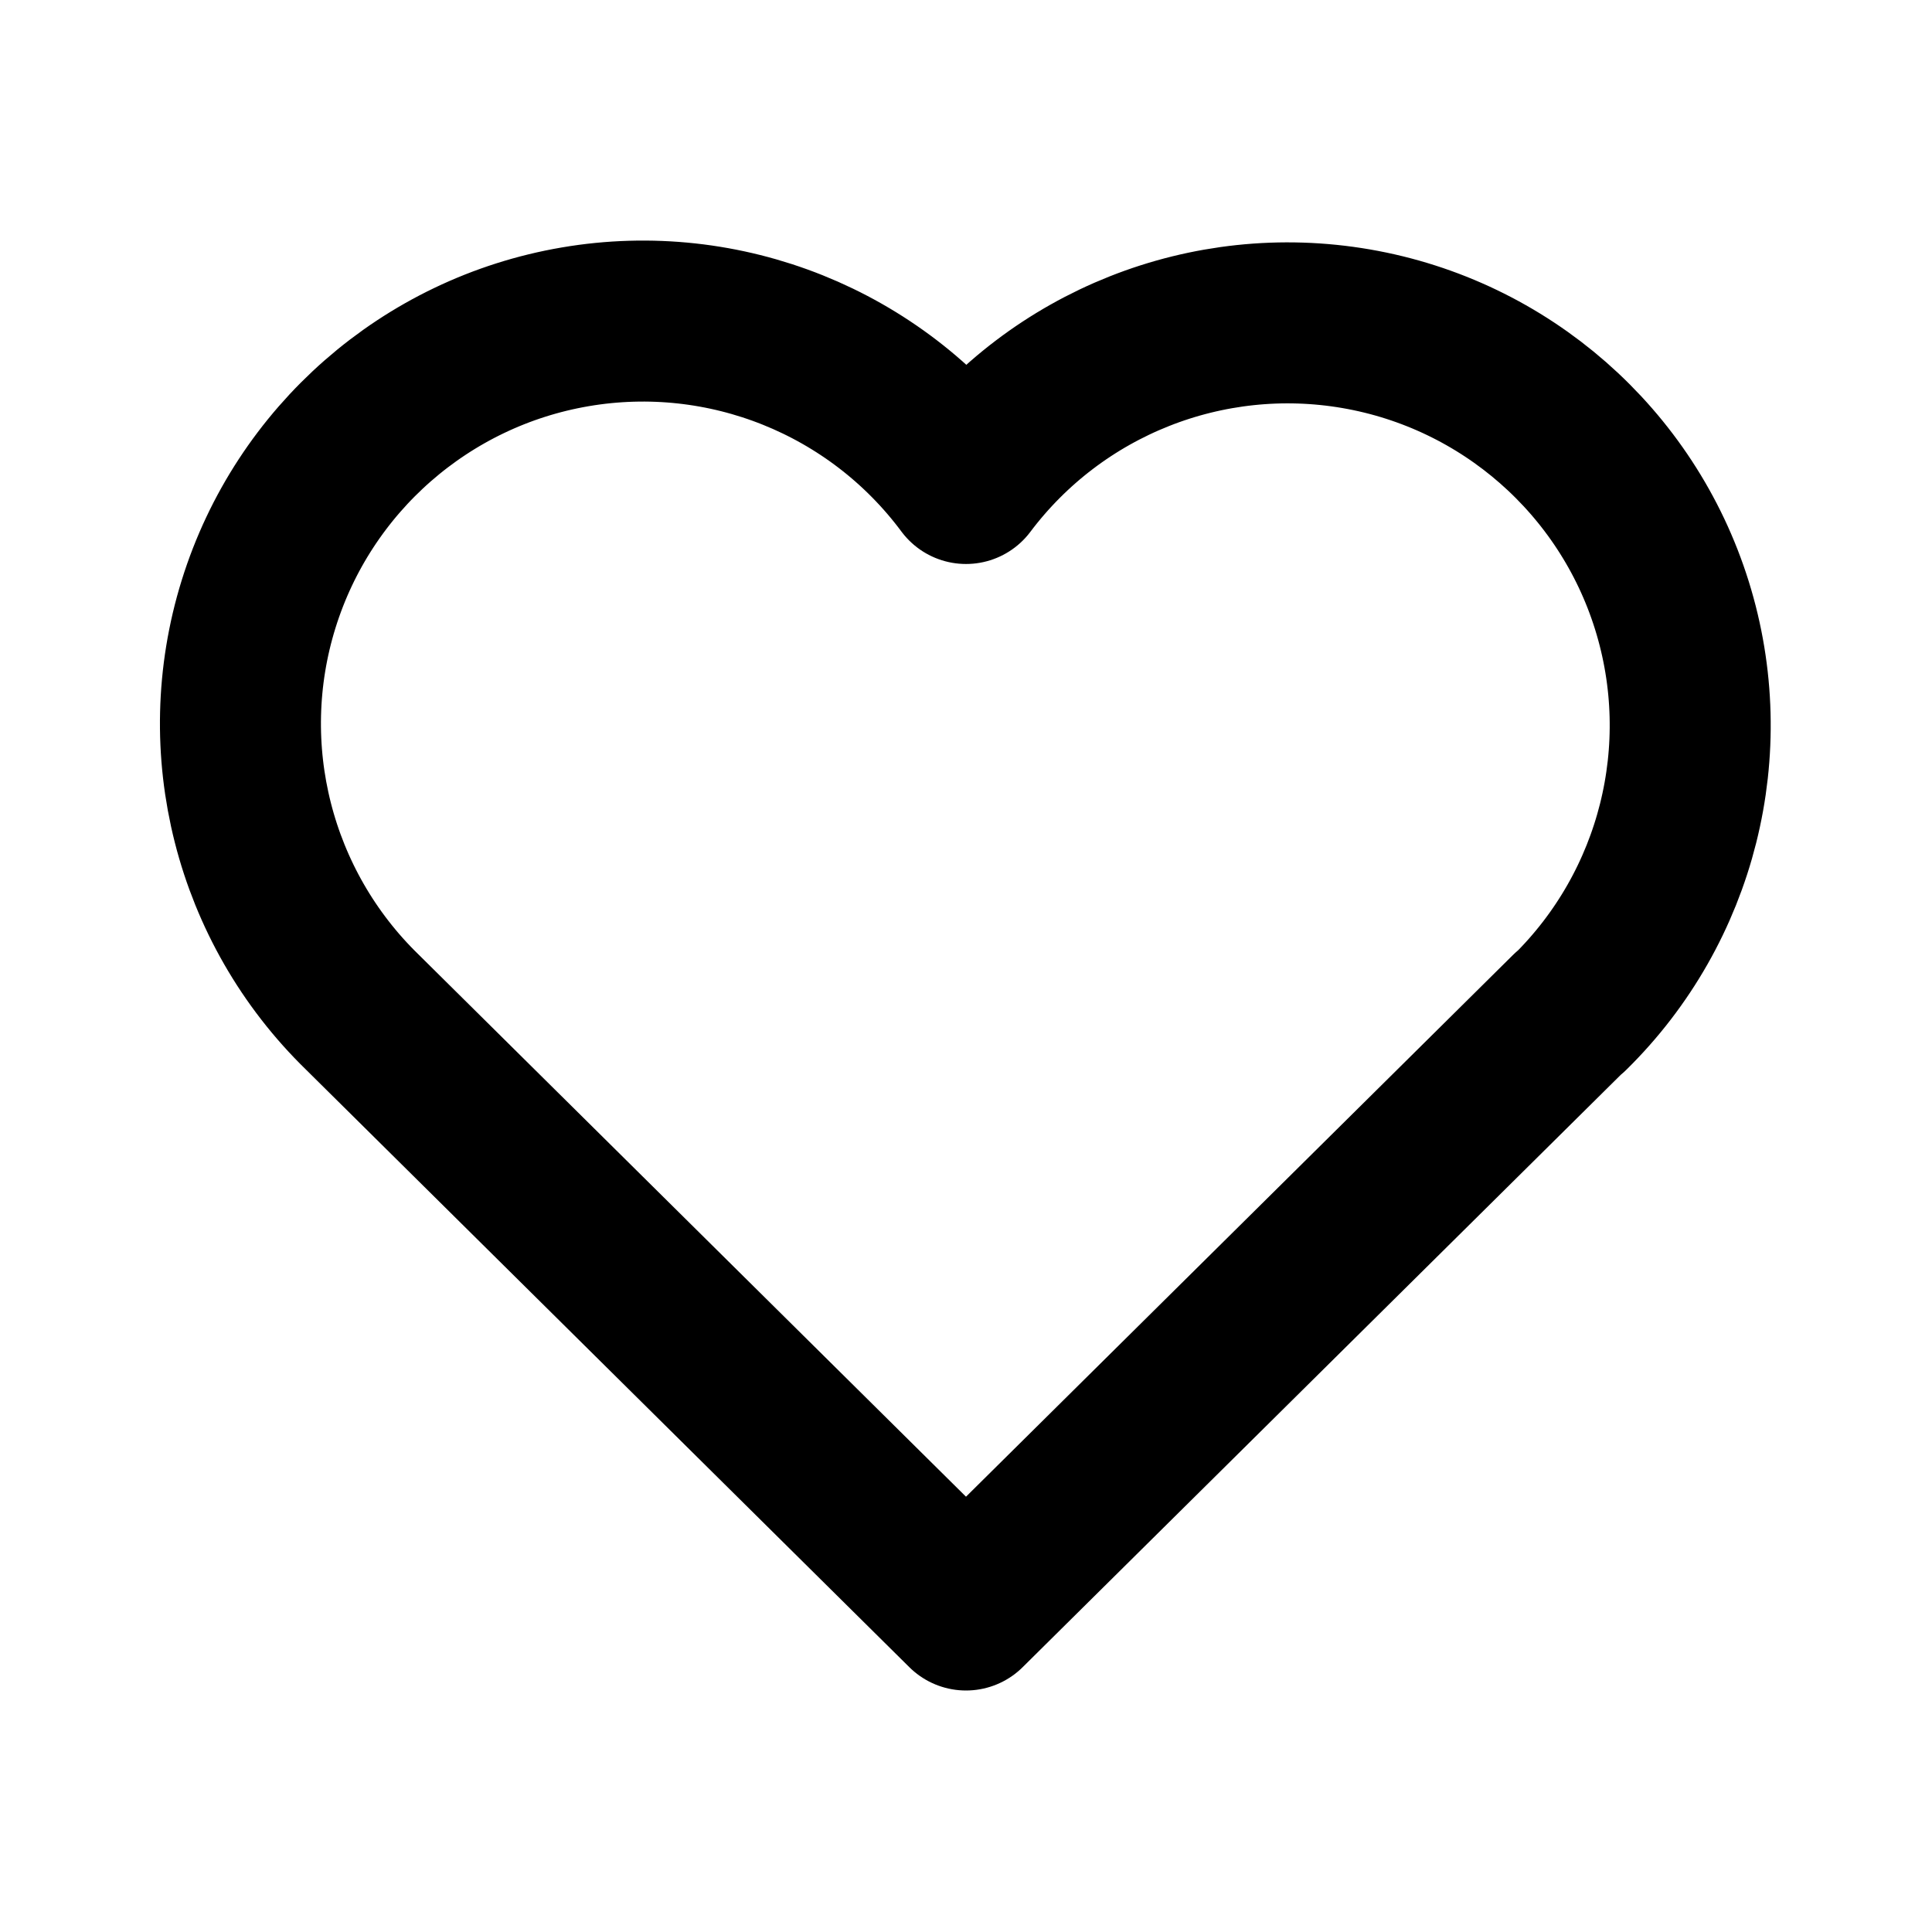
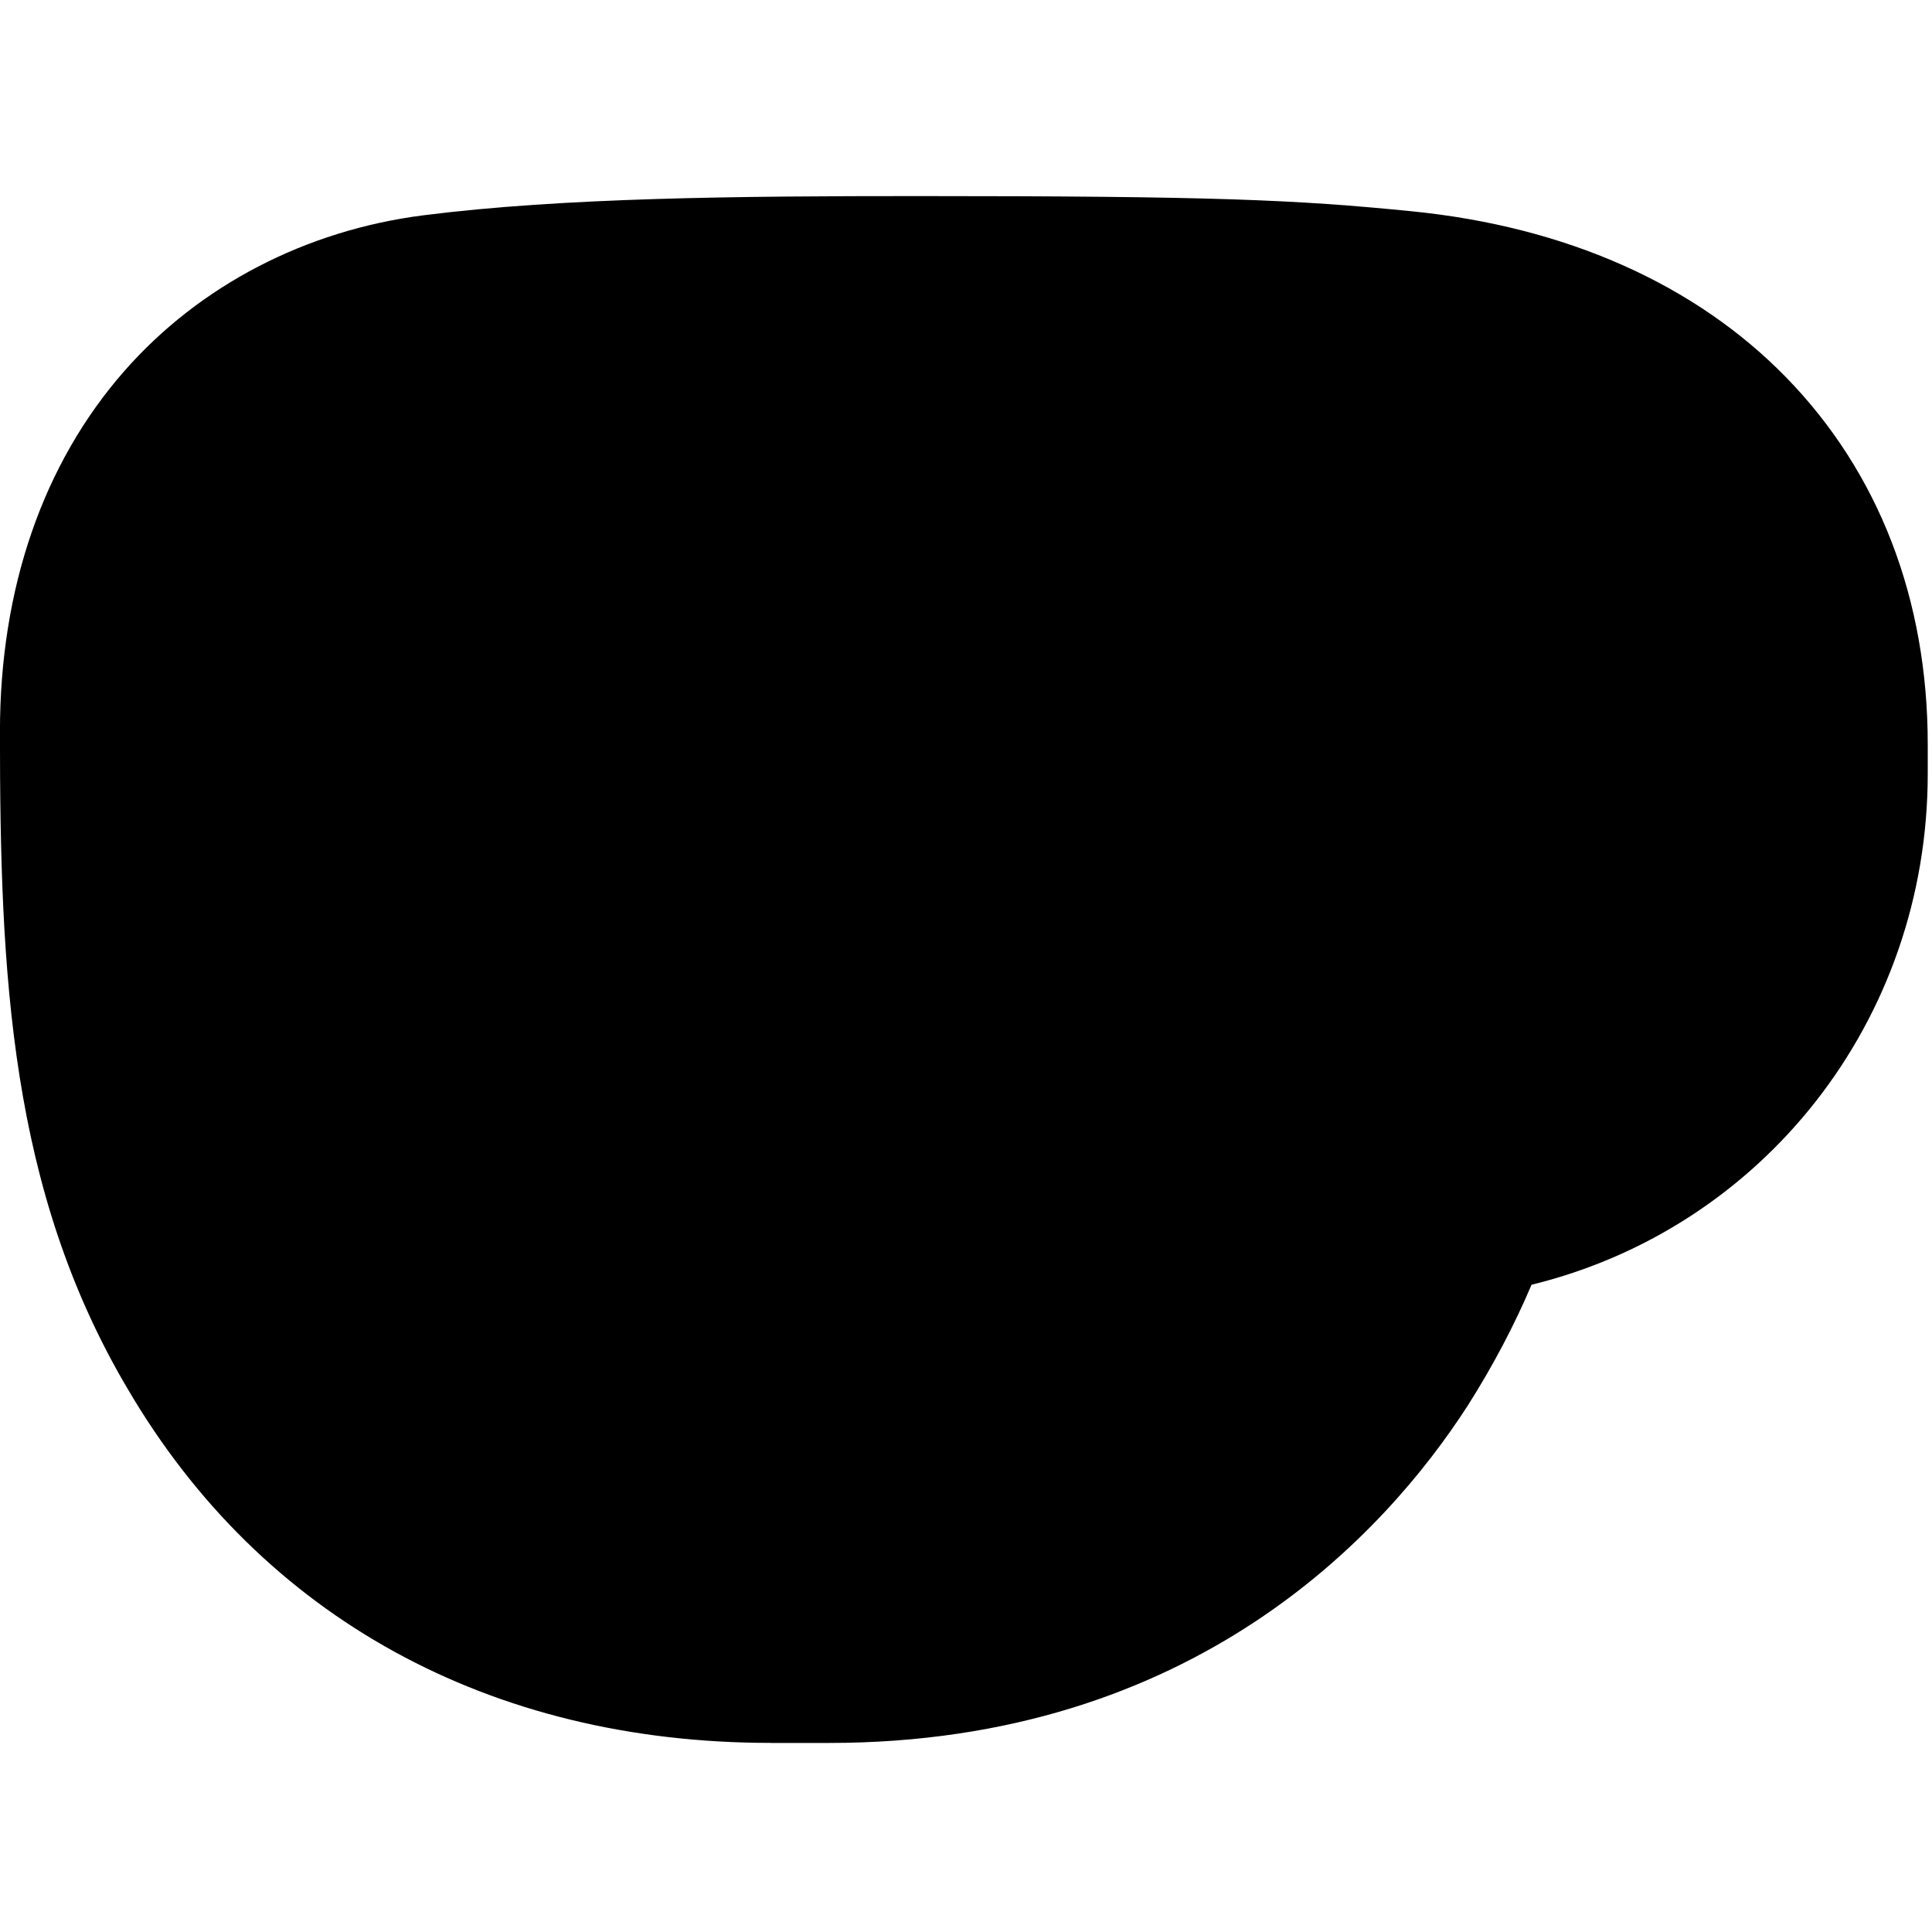
- <svg xmlns="http://www.w3.org/2000/svg" class="icon icon-tabler icon-tabler-heart" width="24" height="24" viewBox="0 0 24 24" stroke-width="2" stroke="currentColor" fill="none" stroke-linecap="round" stroke-linejoin="round">
-   <path stroke="none" d="M0 0h24v24H0z" fill="none" />
-   <path d="M19.5 12.572l-7.5 7.428l-7.5 -7.428a5 5 0 1 1 7.5 -6.566a5 5 0 1 1 7.5 6.572" />
+ <svg xmlns="http://www.w3.org/2000/svg" width="24" height="24" viewBox="0 0 241 194" fill="currentColor" preserveAspectRatio="xMidYMid meet">
+   <path d="M96.134 193.911C61.131 193.911 32.66 178.256 15.972 149.829C1.198 124.912 -0.006 97.923 -0.006 67.766C-0.006 49.888 5.373 34.322 15.541 22.747C24.886 12.116 38.127 5.229 52.832 3.354C70.286 1.143 91.985 0.959 114.545 0.959C151.259 0.959 161.63 1.409 176.075 2.853C195.29 4.76 211.458 11.932 222.824 23.596C234.368 35.443 240.469 51.262 240.469 69.363V72.999C240.469 103.885 219.821 129.733 191.046 136.759C188.898 141.827 186.237 146.871 183.089 151.837L183.006 151.964C172.869 167.632 149.042 193.918 103.401 193.918H96.128L96.134 193.911Z" />
+   <path d="M174.568 17.977C160.927 16.615 151.38 16.159 114.552 16.159C90.908 16.159 70.901 16.387 54.764 18.433C33.395 21.164 15.206 37.529 15.206 67.767C15.206 98.007 16.796 121.422 29.074 142.107C42.943 165.751 66.13 178.707 96.141 178.707H103.414C140.242 178.707 160.25 159.156 170.253 143.698C174.574 136.874 177.754 130.058 179.801 123.234C205.947 120.96 225.27 99.362 225.27 72.994V69.358C225.27 40.943 206.631 21.164 174.574 17.977H174.568Z" />
+   <path d="M15.197 67.767C15.197 37.529 33.387 21.164 54.756 18.433C70.899 16.387 90.906 16.159 114.544 16.159C151.372 16.159 160.919 16.615 174.559 17.977C206.617 21.158 225.255 40.937 225.255 69.358V72.994C225.255 99.369 205.932 120.966 179.786 123.234C177.74 130.058 174.559 136.874 170.238 143.698C160.235 159.156 140.228 178.707 103.4 178.707H96.126C66.115 178.707 42.928 165.751 29.059 142.107C16.781 121.422 15.191 98.456 15.191 67.767" />
+   <path d="M32.247 67.99C32.247 97.317 34.065 116.184 43.613 133.689C54.523 153.924 74.302 161.653 96.812 161.653H103.857C133.411 161.653 147.736 147.329 155.693 134.829C159.558 128.462 162.966 121.417 164.784 112.547L166.147 106.864H174.332C192.521 106.864 208.208 92.09 208.208 73.217V69.808C208.208 48.667 195.024 37.523 172.058 34.799C159.102 33.665 151.372 33.208 114.538 33.208C89.76 33.208 72.027 33.436 58.615 35.483C39.748 38.213 32.241 48.895 32.241 67.99" />
+   <path d="M166.158 83.68C166.158 86.411 168.204 88.457 171.841 88.457C183.435 88.457 189.802 81.862 189.802 70.952C189.802 60.043 183.435 53.219 171.841 53.219C168.204 53.219 166.158 55.266 166.158 57.996V83.687V83.68Z" />
+   <path d="M54.532 82.32C54.532 95.732 62.033 107.326 71.581 116.424C77.948 122.562 87.951 128.93 94.769 133.022C96.815 134.157 98.861 134.841 101.136 134.841C103.866 134.841 106.134 134.157 107.959 133.022C114.782 128.93 124.779 122.562 130.919 116.424C140.694 107.332 148.195 95.738 148.195 82.32C148.195 67.767 137.286 54.812 121.599 54.812C112.28 54.812 105.912 59.588 101.136 66.177C96.815 59.582 90.226 54.812 80.9 54.812C64.986 54.812 54.526 67.767 54.526 82.32" />
</svg>
